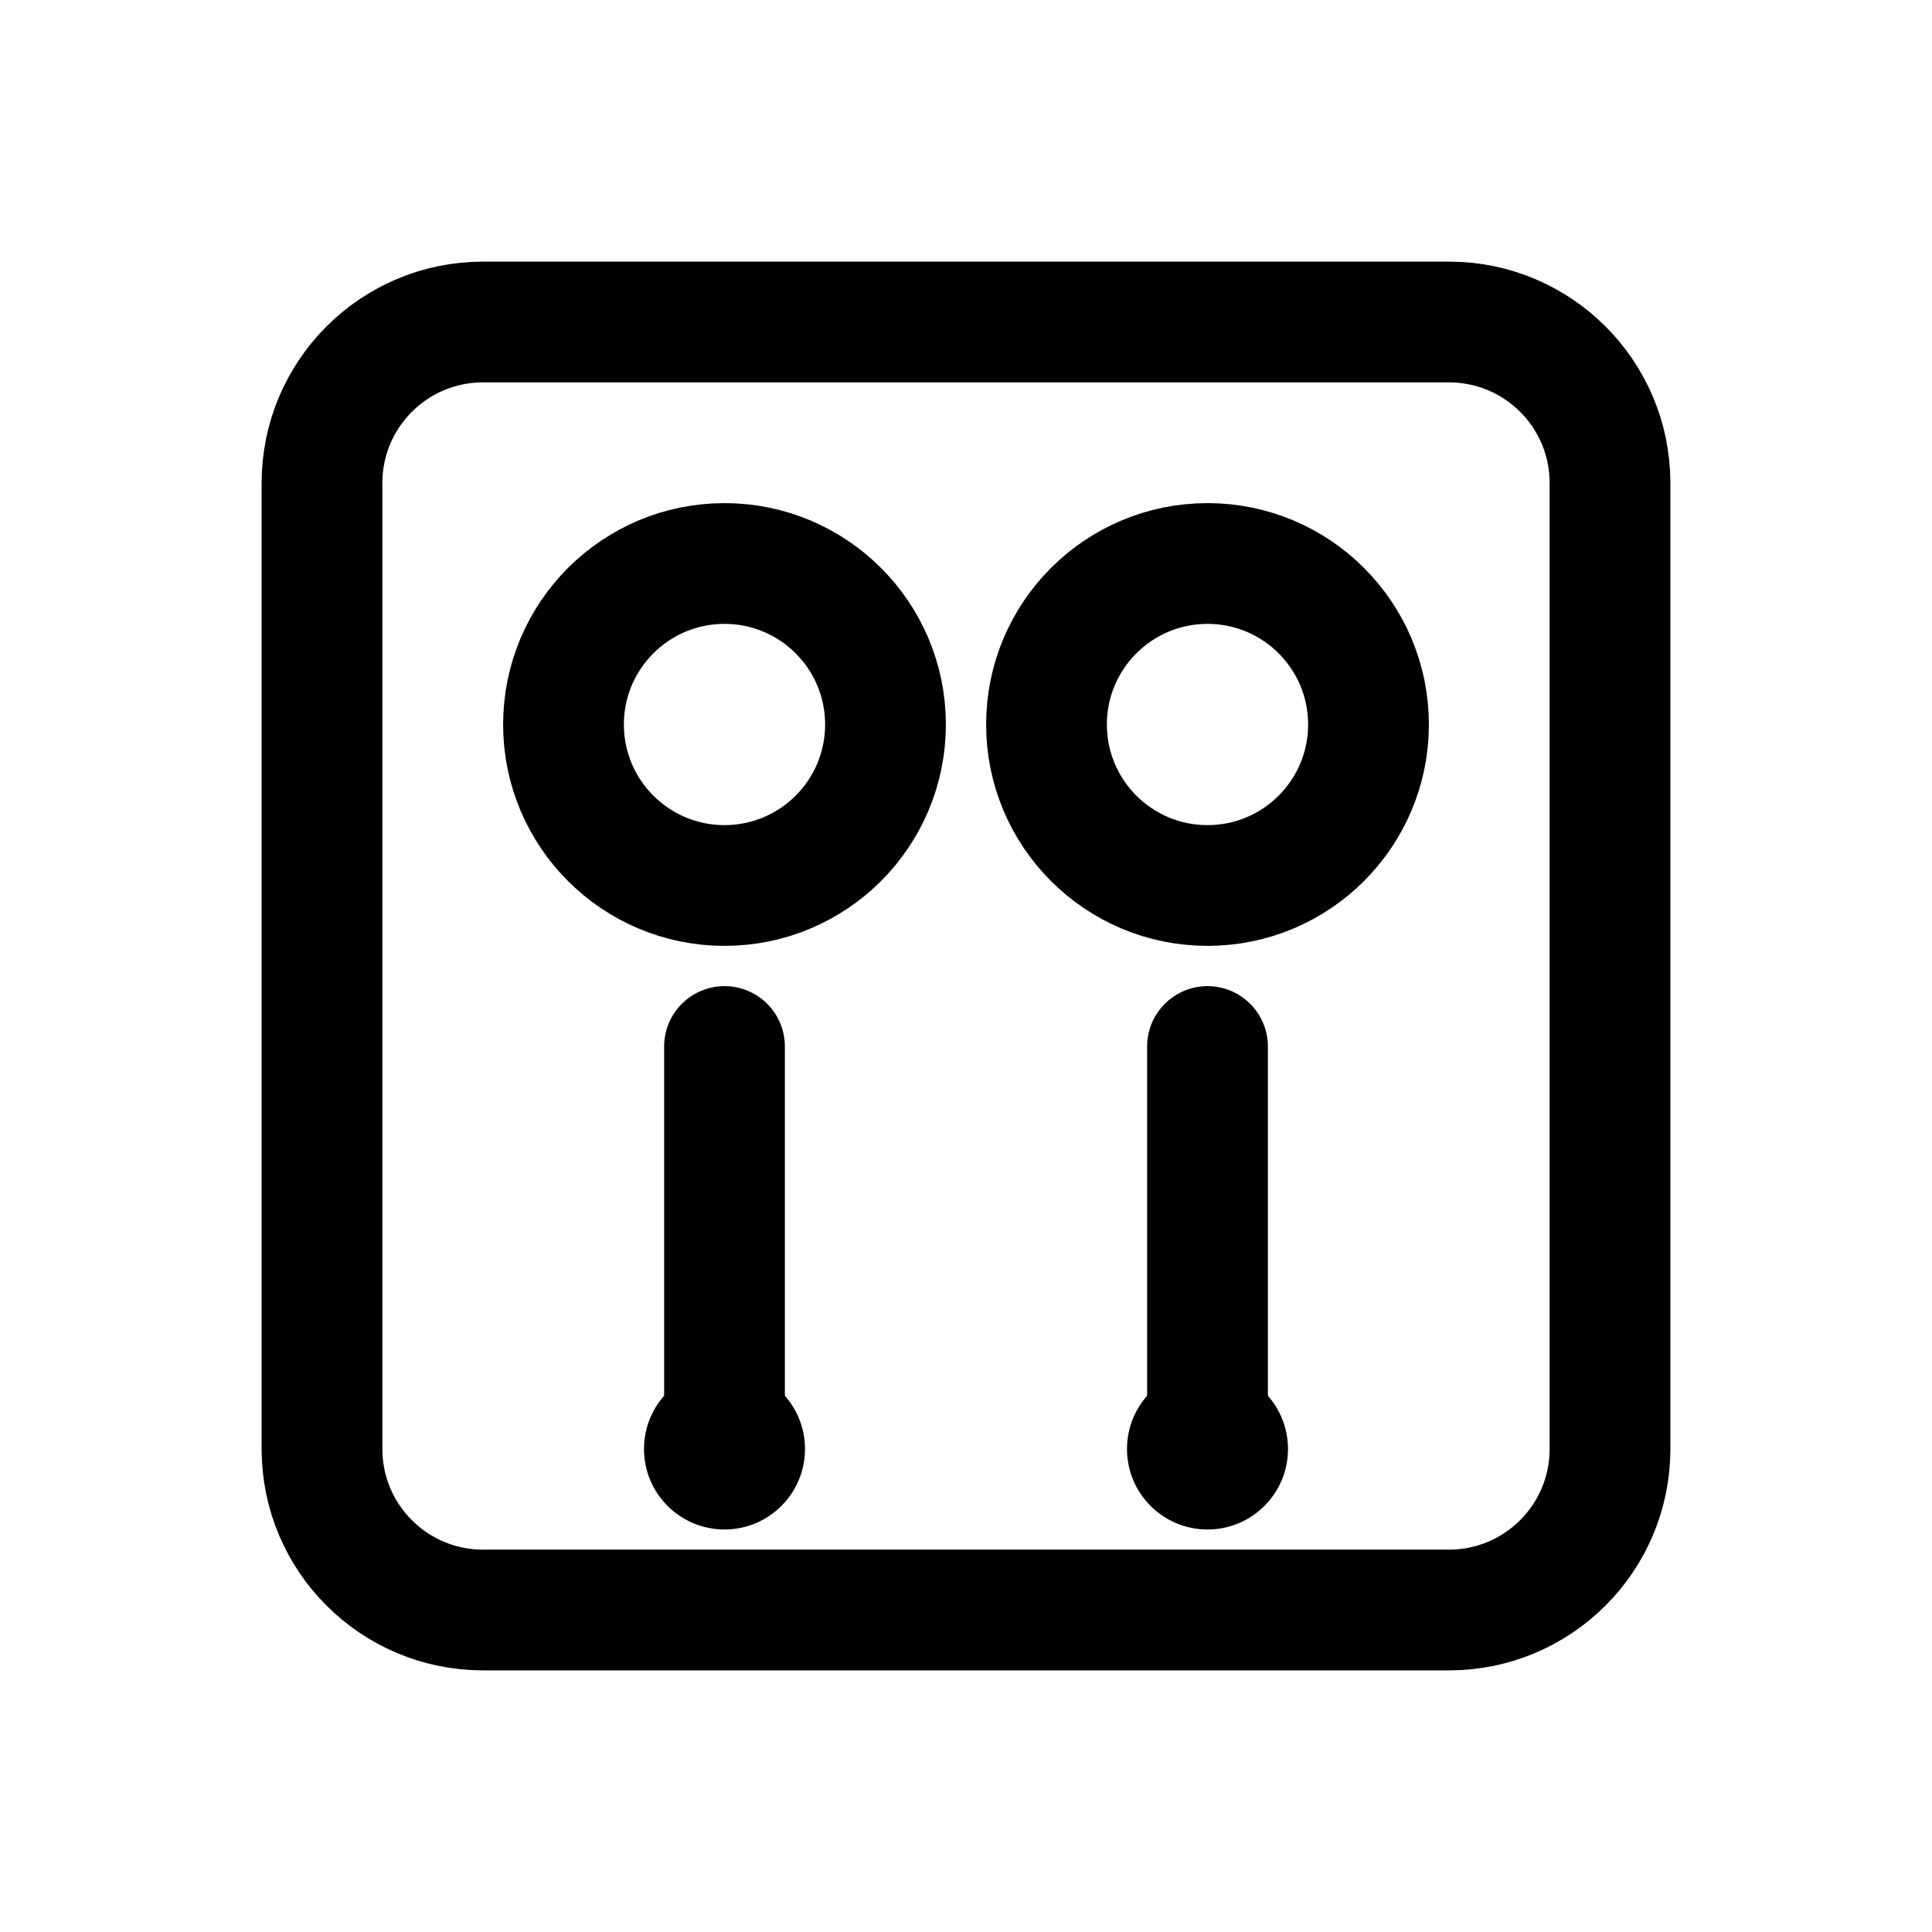
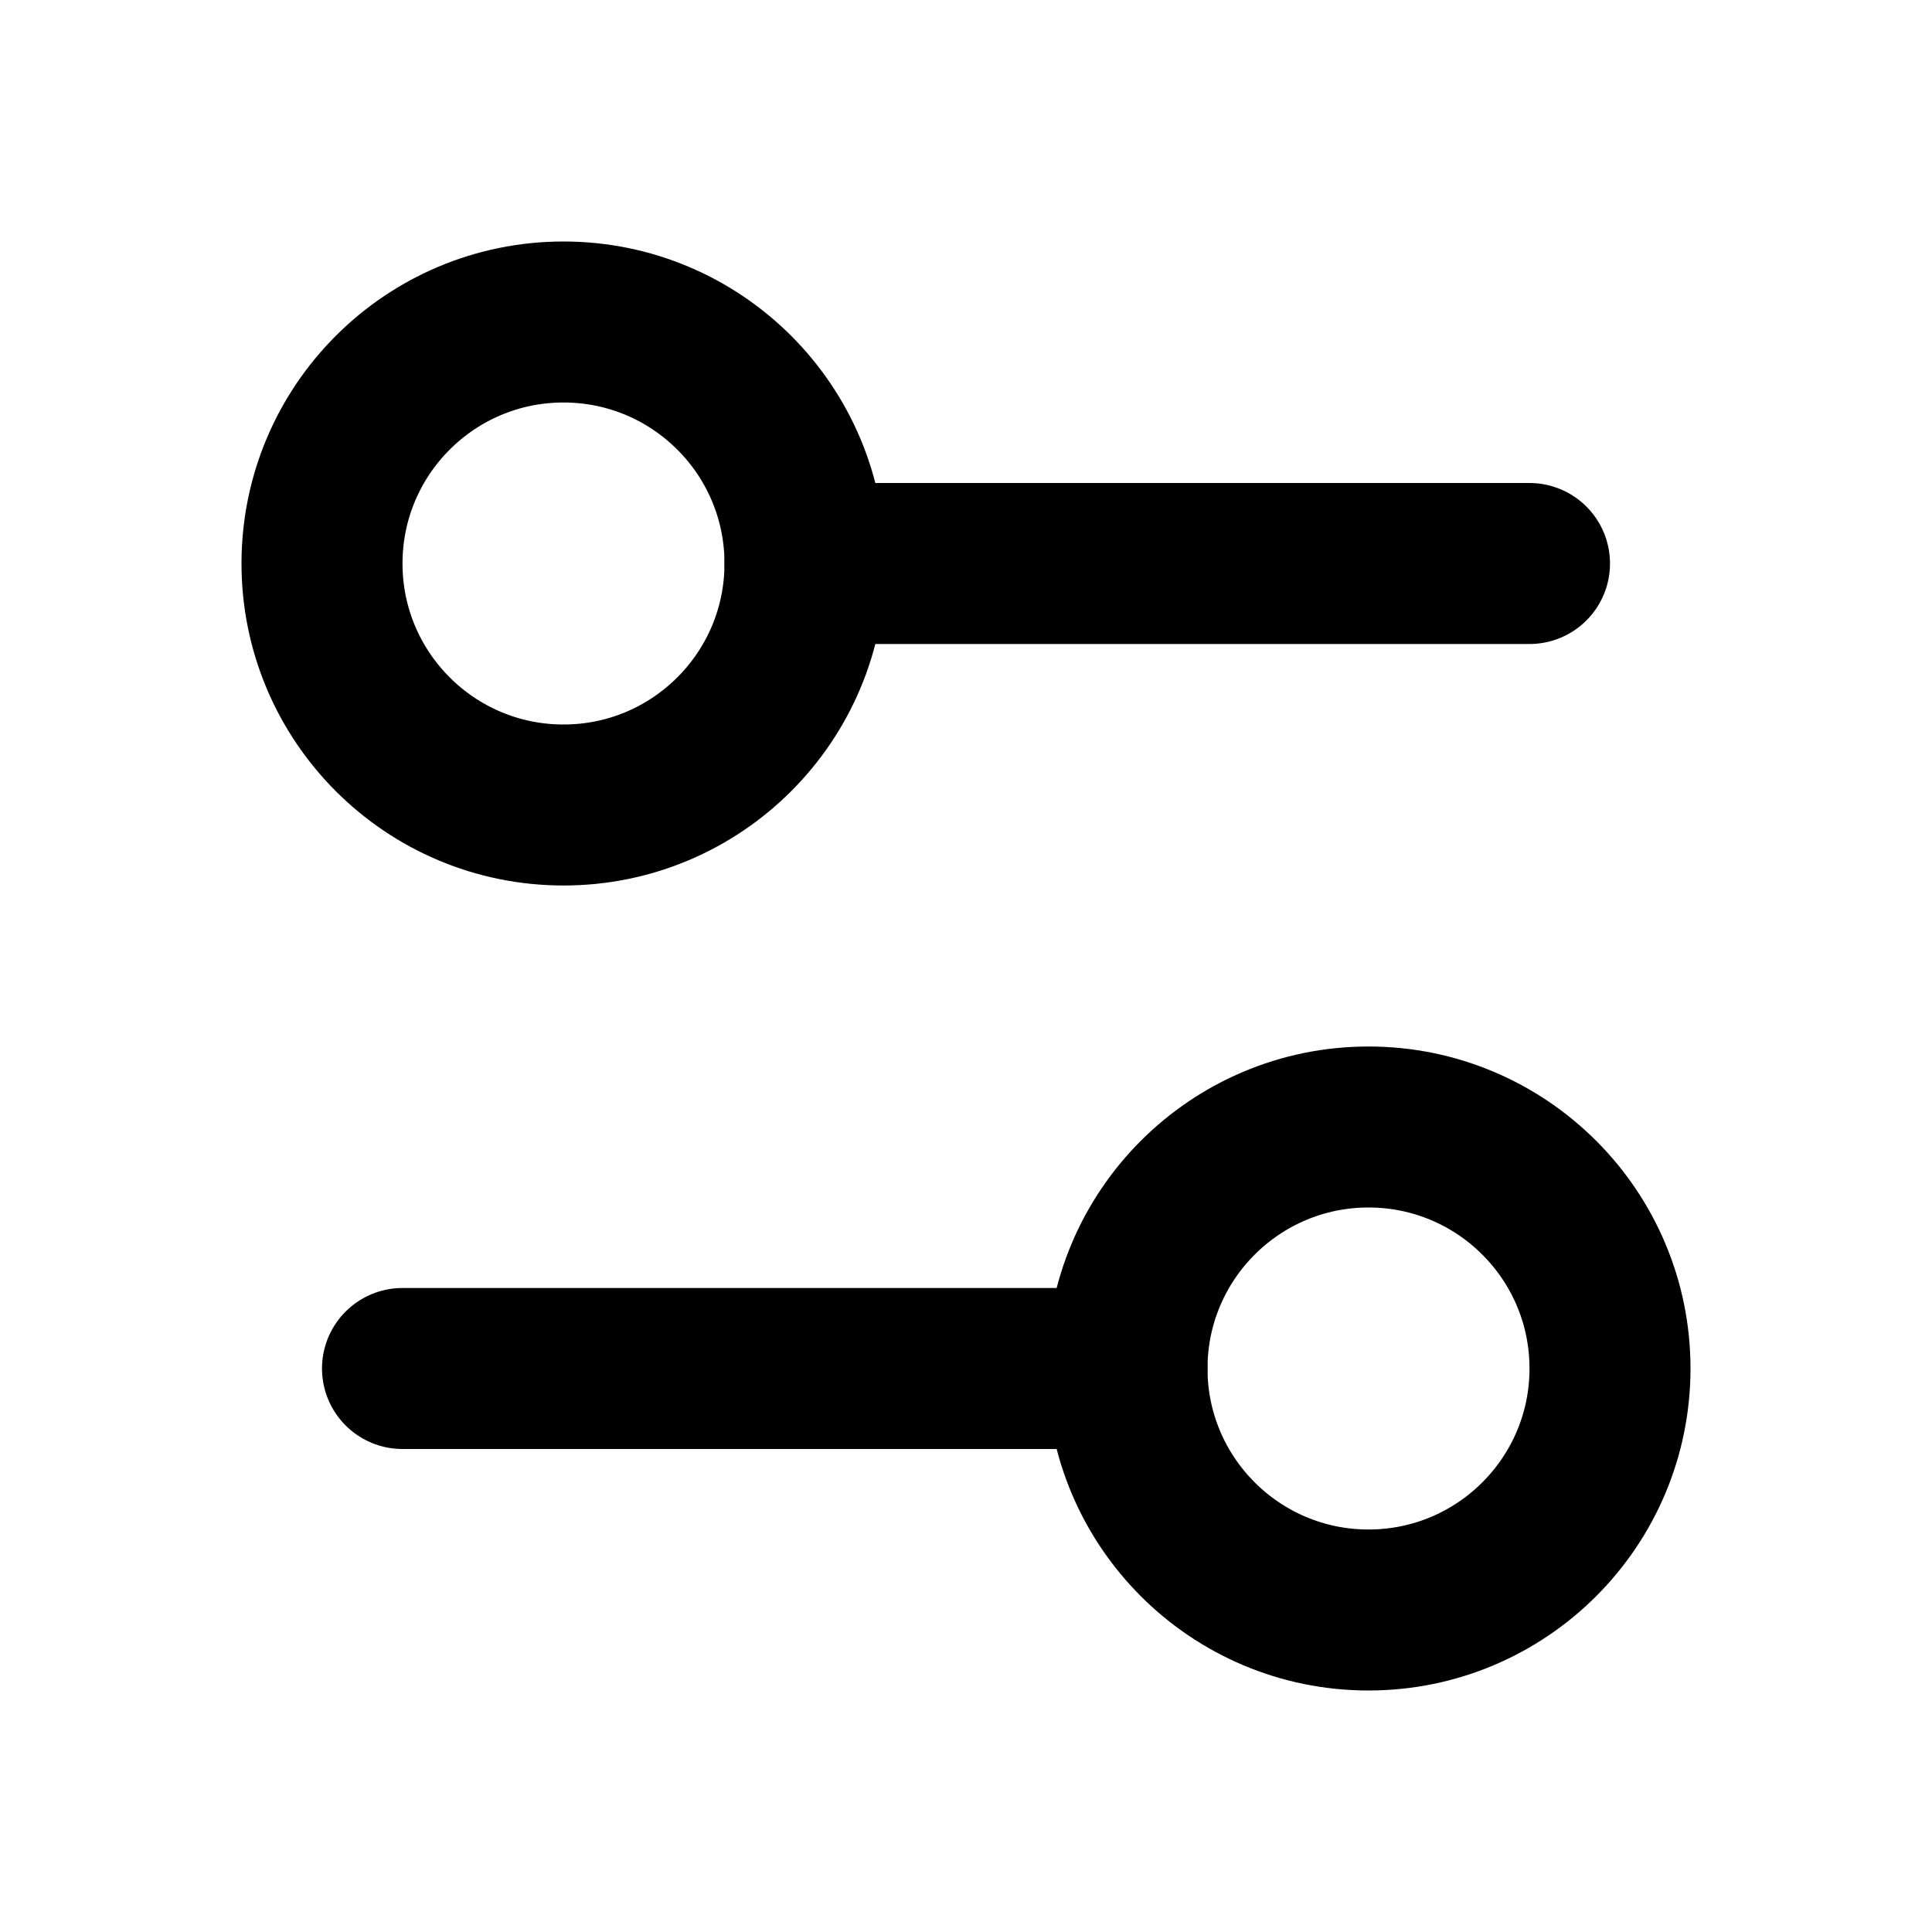
<svg xmlns="http://www.w3.org/2000/svg" viewBox="0 0 24 24" fill="none">
-   <rect x="4" y="4" width="16" height="16" rx="2" stroke="currentColor" stroke-width="1.5" />
-   <circle cx="9" cy="9" r="2" stroke="currentColor" stroke-width="1.5" />
-   <circle cx="15" cy="9" r="2" stroke="currentColor" stroke-width="1.5" />
-   <path d="M9 13v5M15 13v5" stroke="currentColor" stroke-width="1.5" stroke-linecap="round" />
-   <circle cx="9" cy="18" r="1" fill="currentColor" />
-   <circle cx="15" cy="18" r="1" fill="currentColor" />
+   <path d="M14 17H5" stroke="currentColor" stroke-width="2" stroke-linecap="round" stroke-linejoin="round" />
+   <path d="M19 7h-9" stroke="currentColor" stroke-width="2" stroke-linecap="round" stroke-linejoin="round" />
+   <circle cx="17" cy="17" r="3" stroke="currentColor" stroke-width="2" stroke-linecap="round" stroke-linejoin="round" />
+   <circle cx="7" cy="7" r="3" stroke="currentColor" stroke-width="2" stroke-linecap="round" stroke-linejoin="round" />
</svg>
